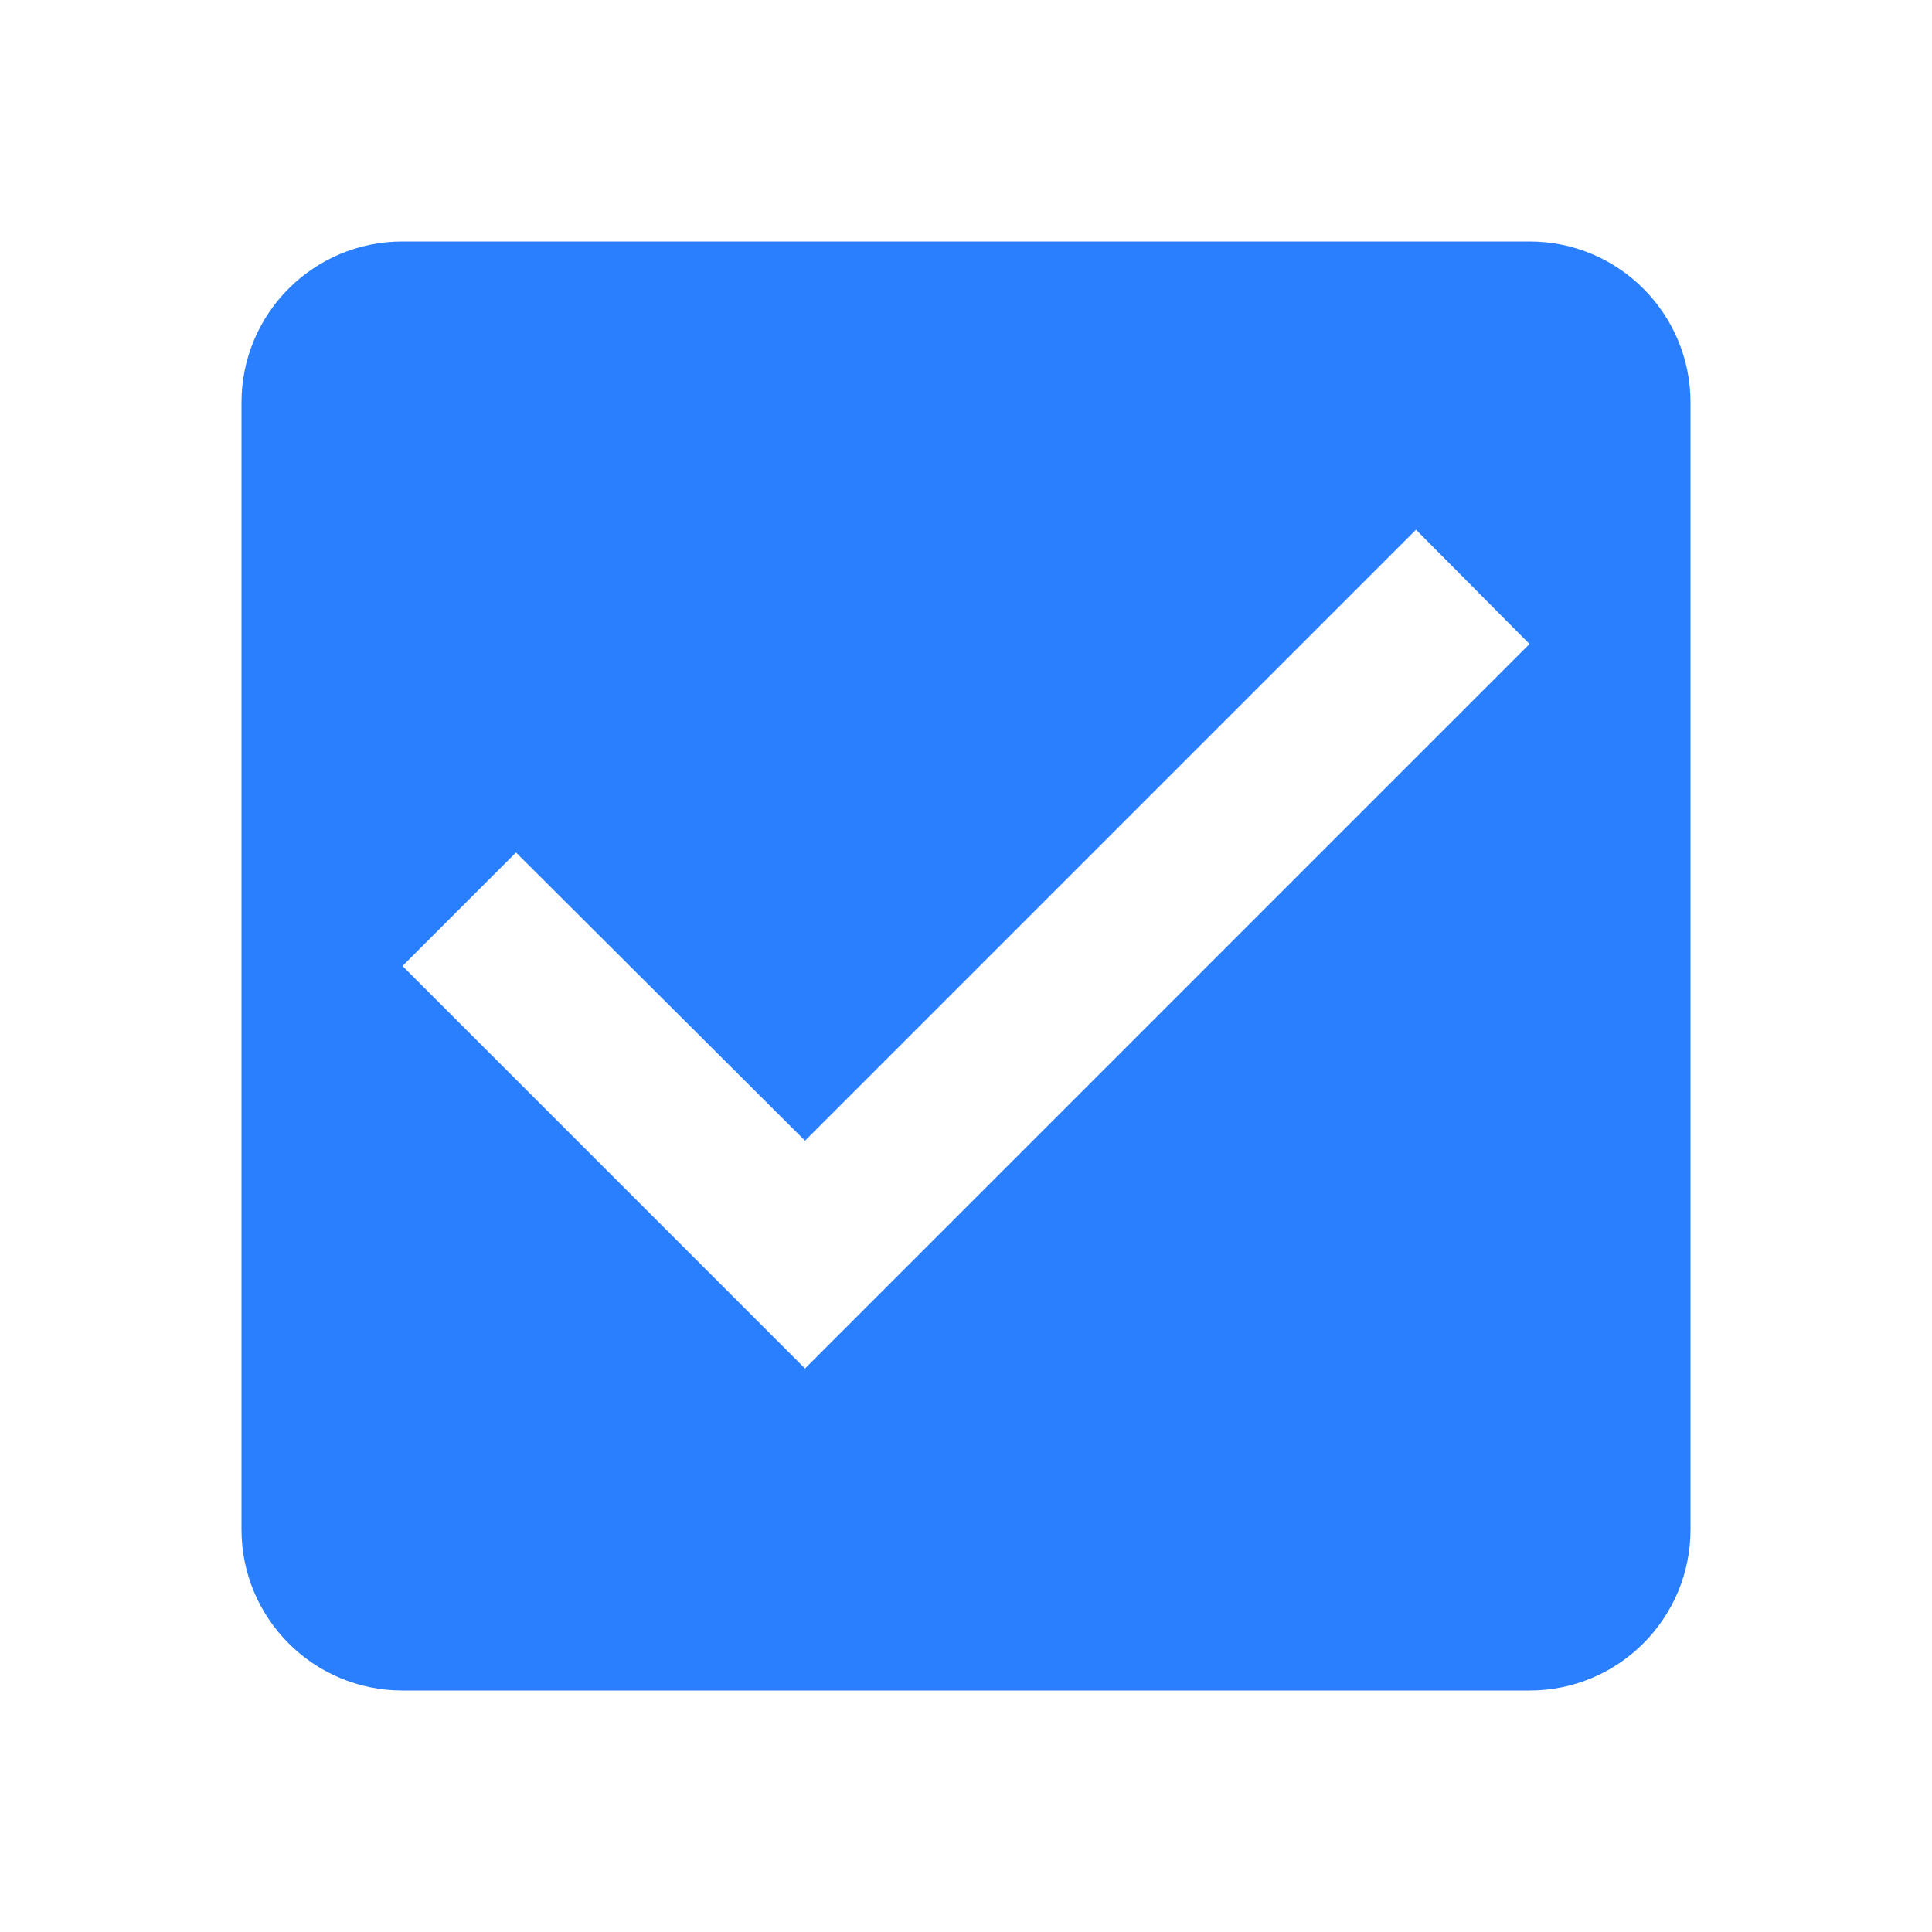
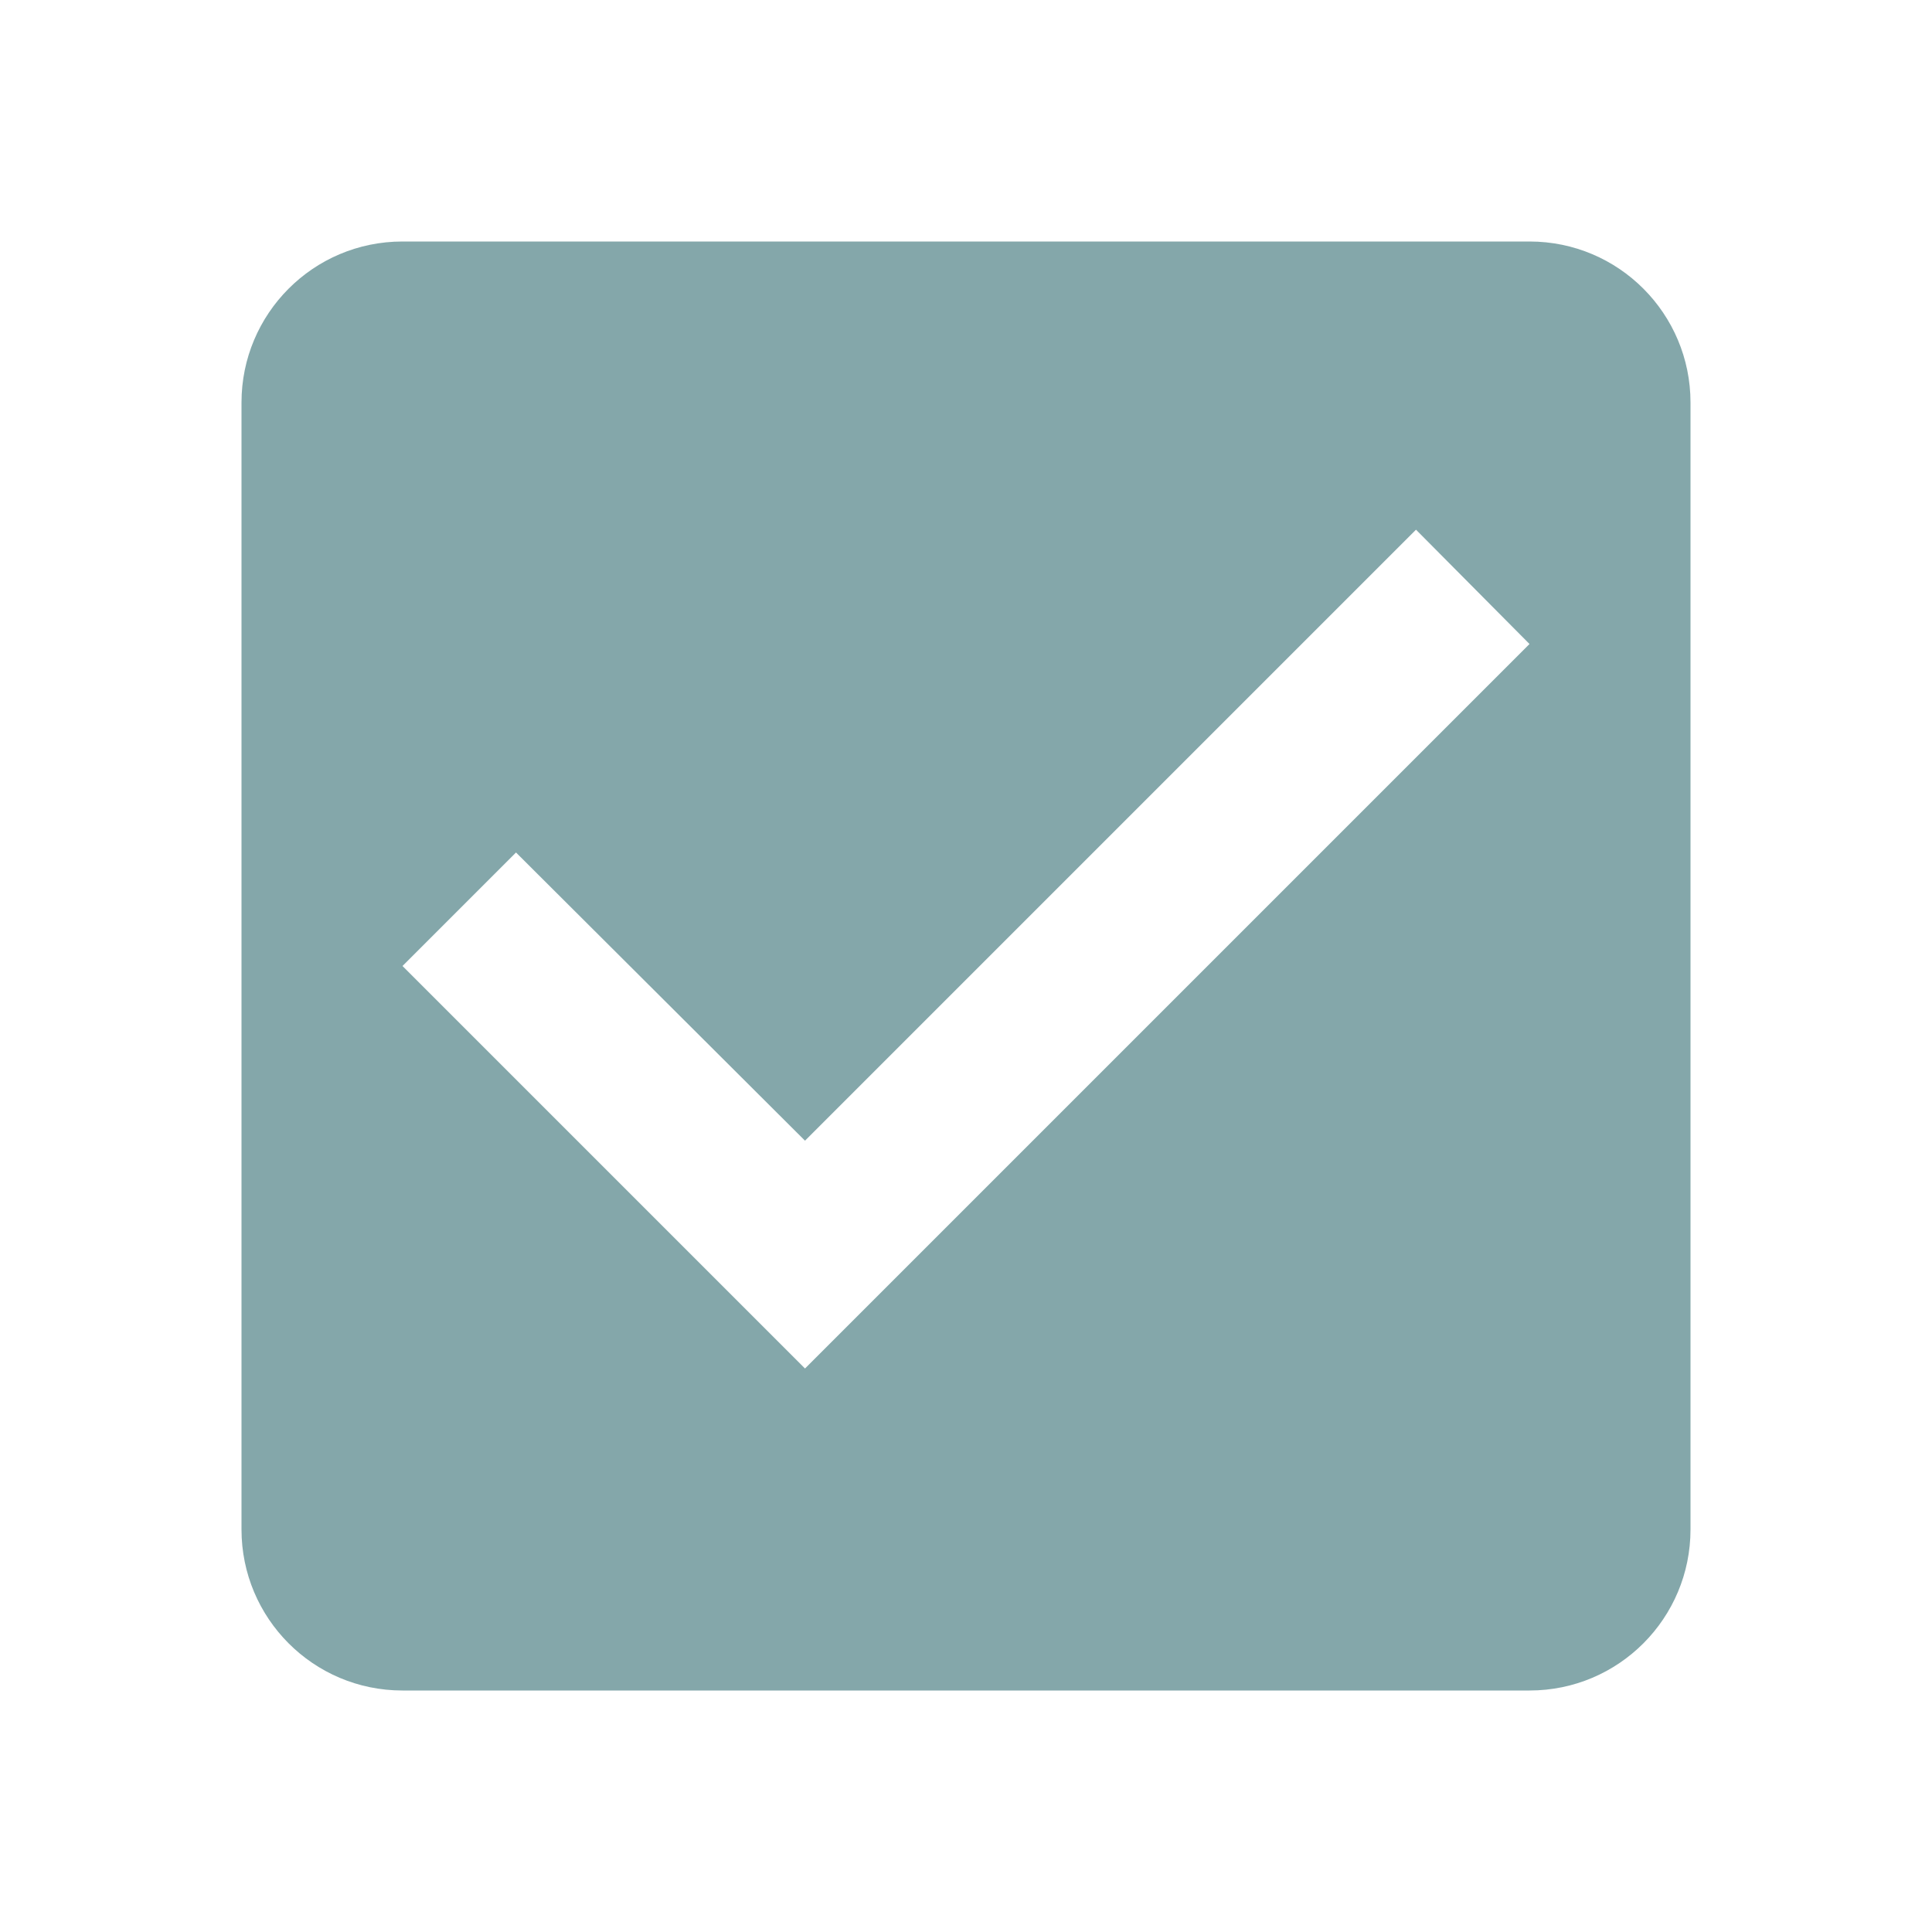
<svg xmlns="http://www.w3.org/2000/svg" fill="#000000" height="24" viewBox="0 0 24 24" width="24" id="svg2" version="1.1">
  <defs id="defs10" />
-   <path d="M19 3H5c-1.11 0-2 .9-2 2v14c0 1.1.89 2 2 2h14c1.11 0 2-.9 2-2V5c0-1.1-.89-2-2-2zm-9 14l-5-5 1.41-1.41L10 14.17l7.59-7.59L19 8l-9 9z" id="path6" style="fill:#2a7fff;fill-opacity:1" />
+   <path d="M19 3H5c-1.11 0-2 .9-2 2v14c0 1.1.89 2 2 2h14c1.11 0 2-.9 2-2V5c0-1.1-.89-2-2-2zm-9 14l-5-5 1.41-1.41L10 14.17l7.59-7.59L19 8l-9 9z" id="path6" style="fill:#84A7AA;fill-opacity:1" />
</svg>
